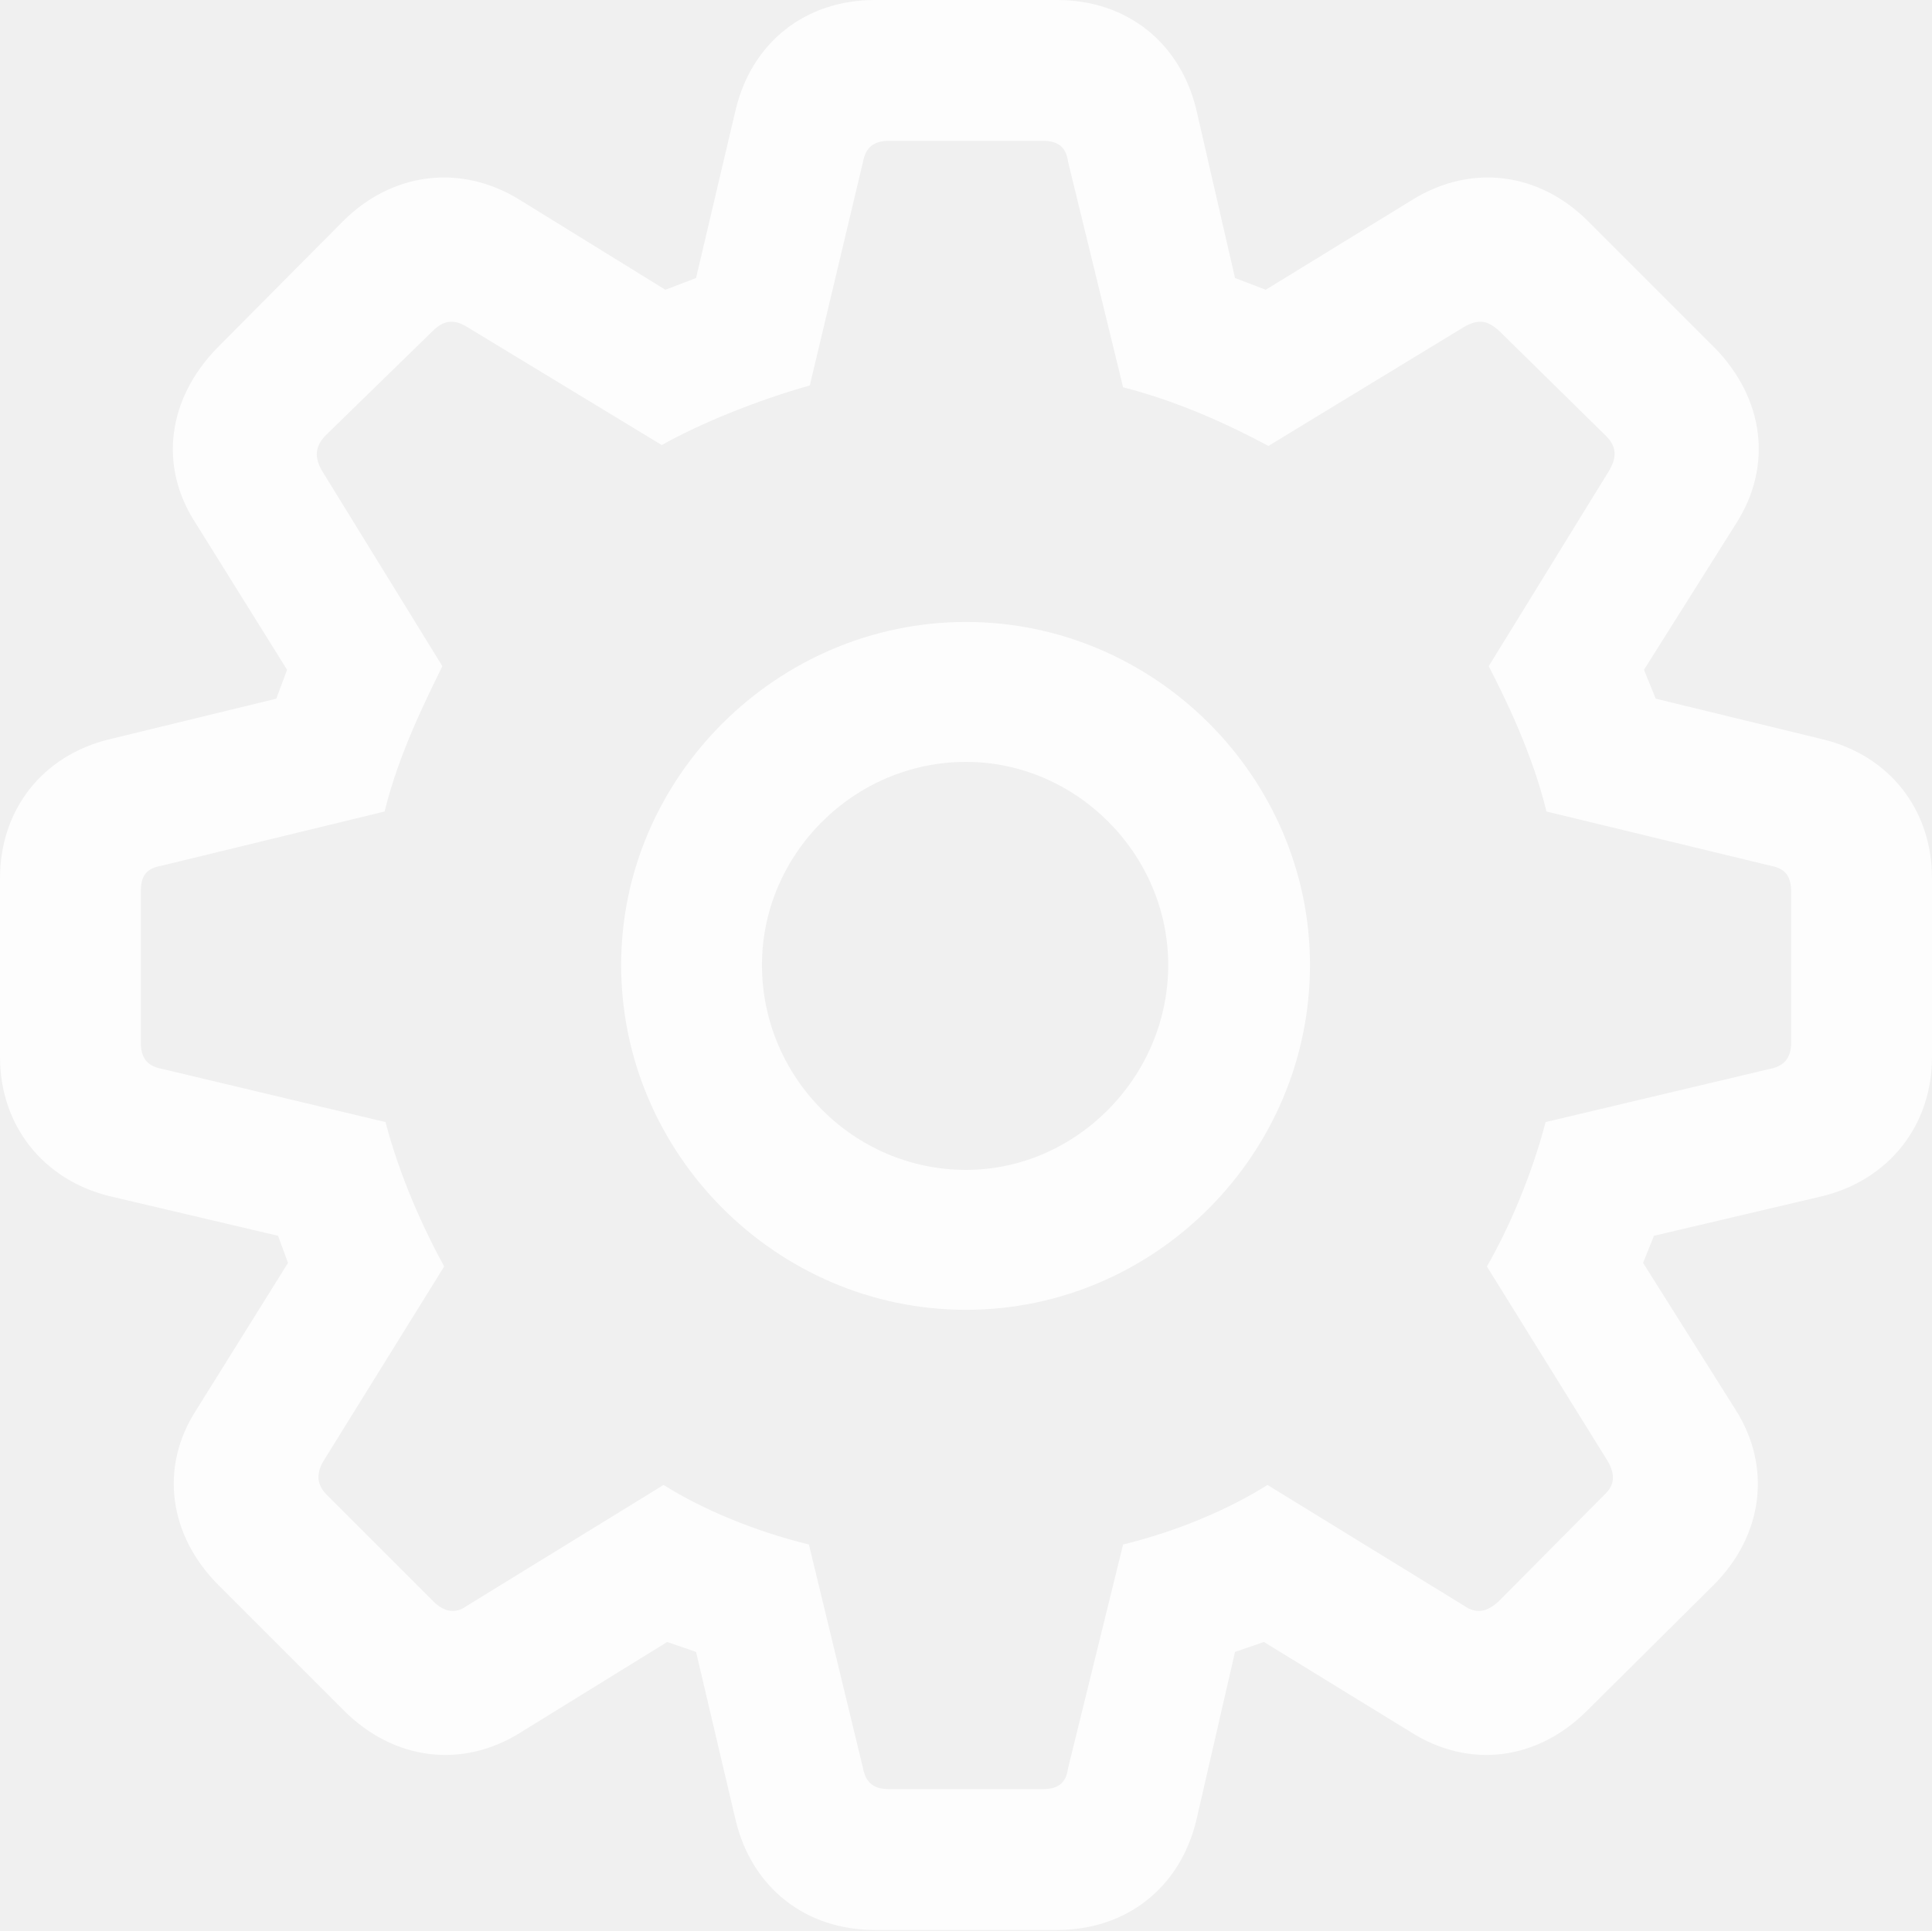
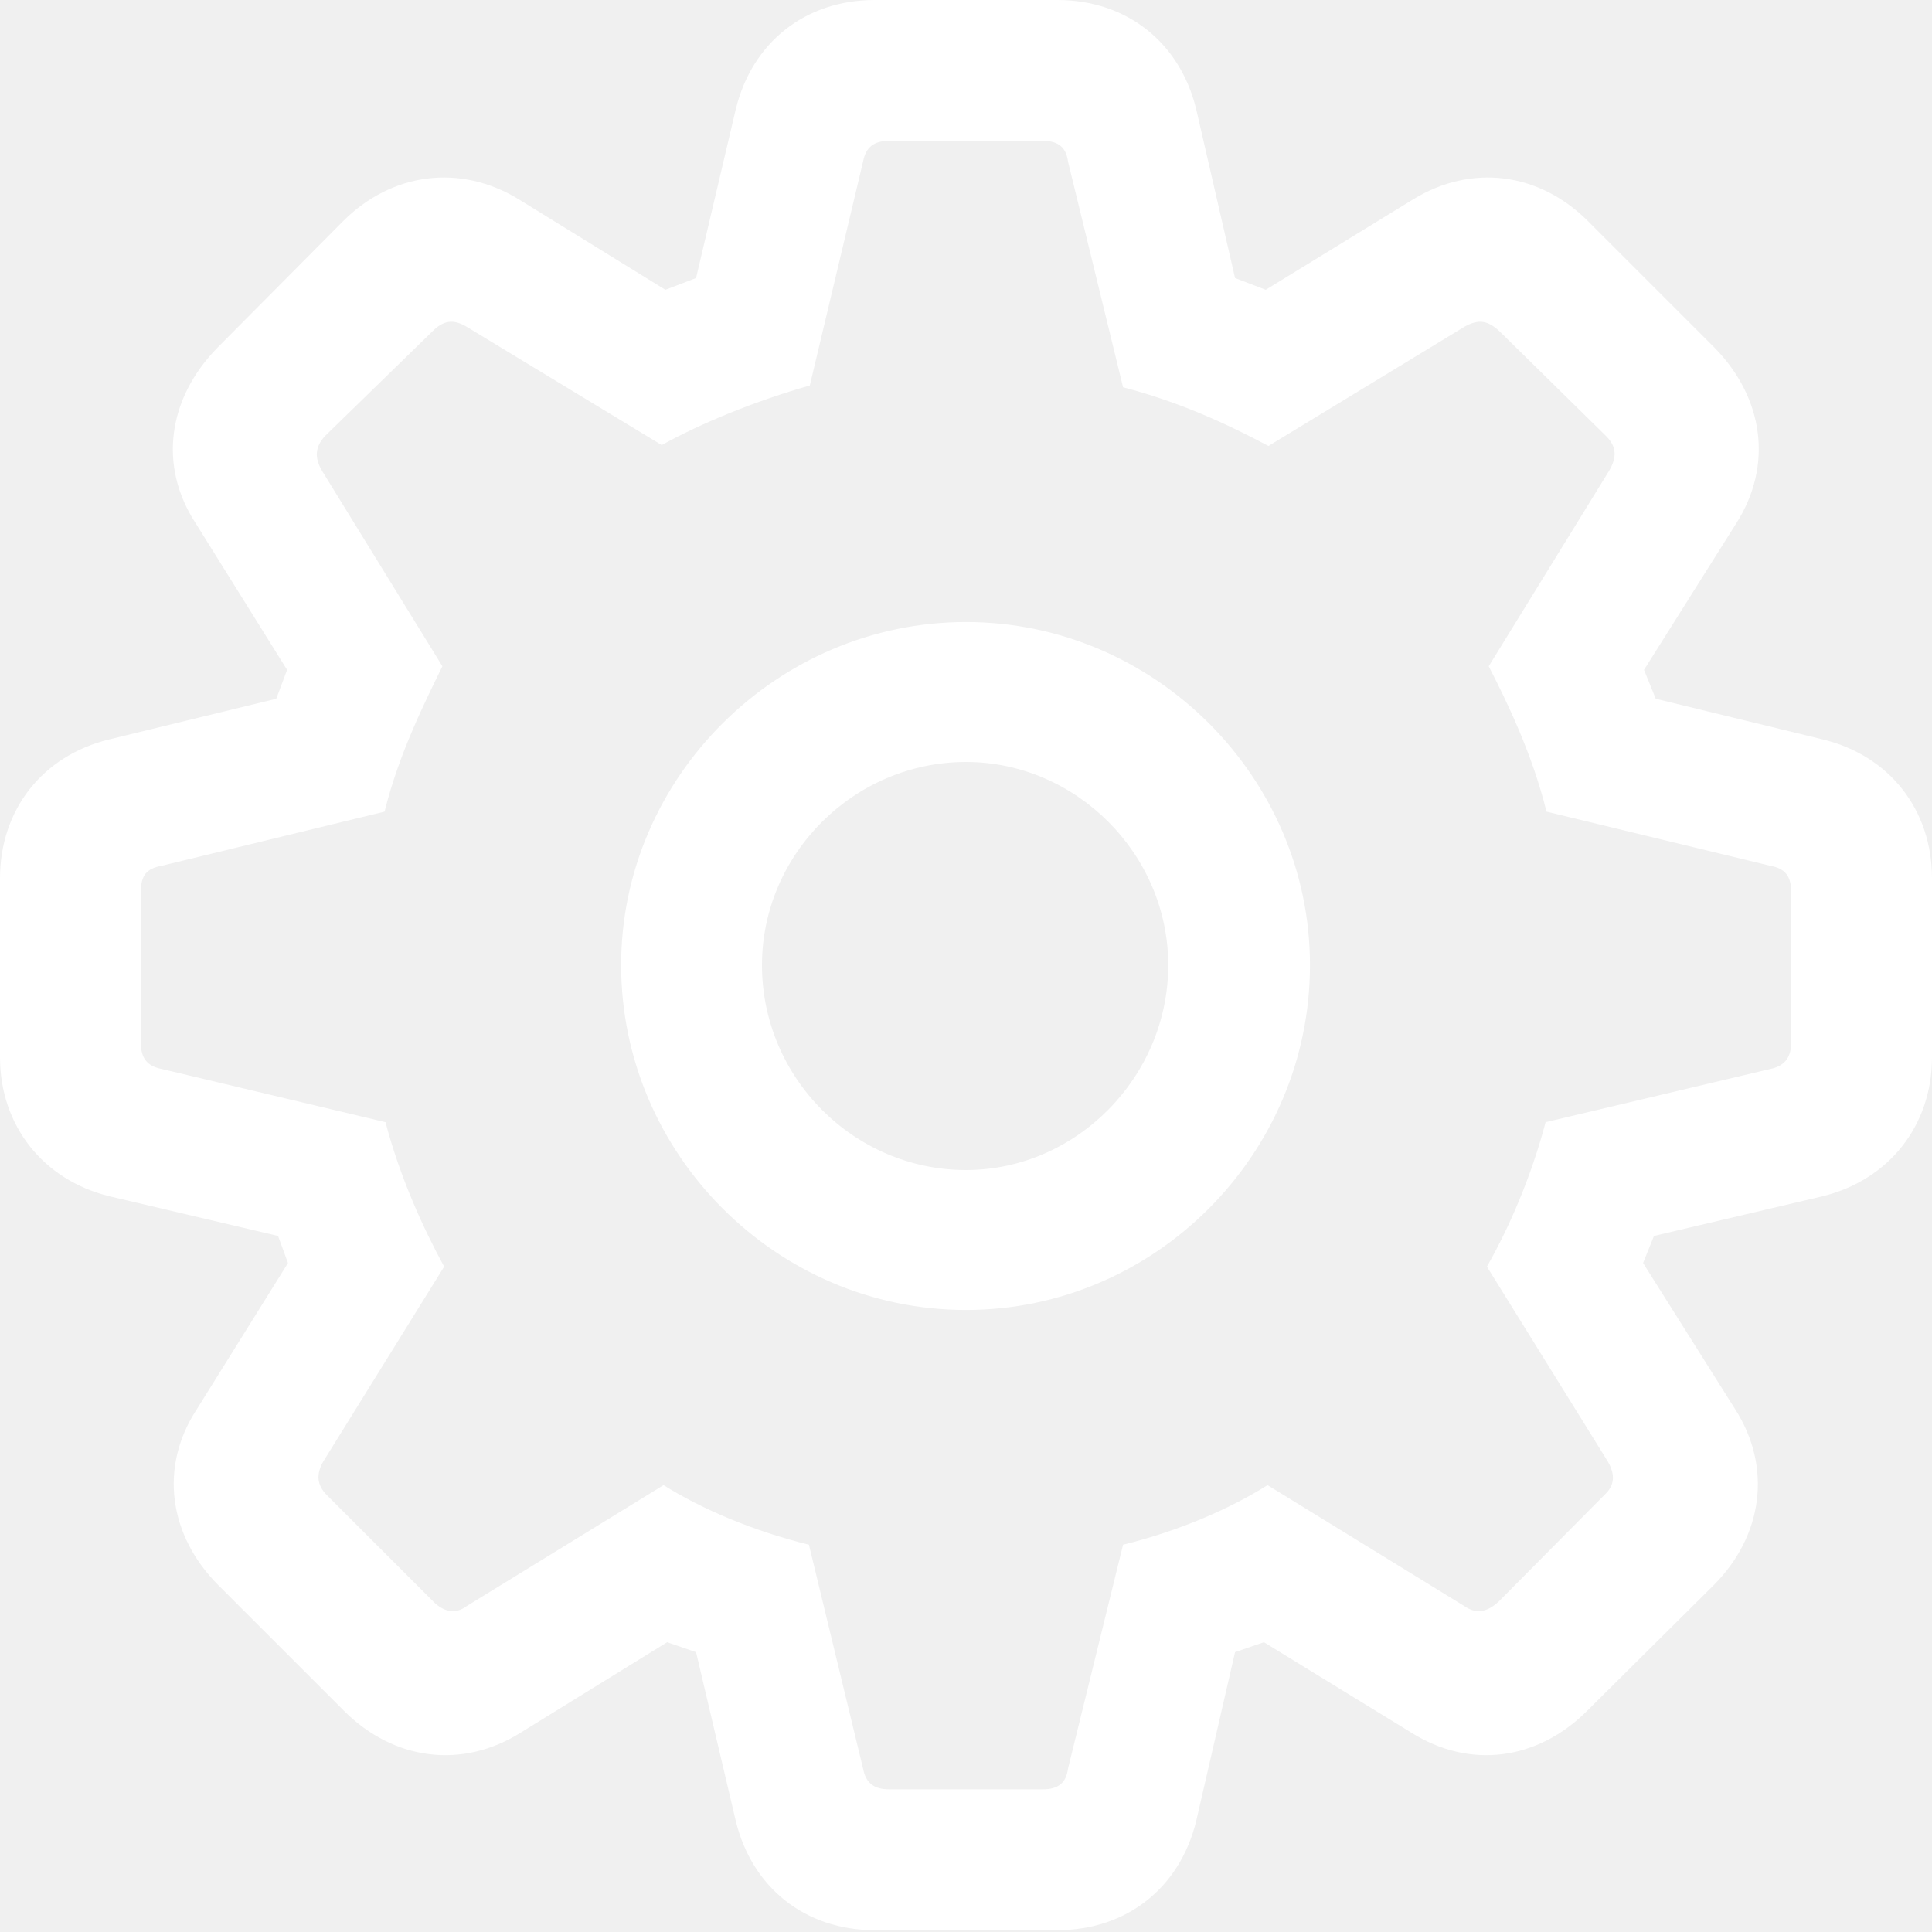
- <svg xmlns="http://www.w3.org/2000/svg" version="1.1" width="54.336" height="54.31">
-   <g>
-     <rect height="54.31" opacity="0" width="54.336" x="0" y="0" />
-     <path d="M24.604 54.285L29.732 54.285C31.688 54.285 33.185 53.092 33.643 51.213L34.734 46.465L35.547 46.185L39.685 48.725C41.336 49.766 43.24 49.512 44.637 48.115L48.191 44.586C49.588 43.19 49.842 41.26 48.801 39.635L46.211 35.522L46.516 34.76L51.264 33.643C53.117 33.185 54.336 31.662 54.336 29.732L54.336 24.705C54.336 22.775 53.143 21.252 51.264 20.795L46.566 19.652L46.236 18.84L48.826 14.727C49.867 13.102 49.613 11.197 48.217 9.775L44.662 6.221C43.291 4.85 41.387 4.596 39.736 5.611L35.598 8.15L34.734 7.82L33.643 3.072C33.185 1.193 31.688 0 29.732 0L24.604 0C22.648 0 21.15 1.193 20.693 3.072L19.576 7.82L18.713 8.15L14.6 5.611C12.949 4.596 11.02 4.85 9.648 6.221L6.119 9.775C4.723 11.197 4.443 13.102 5.51 14.727L8.074 18.84L7.77 19.652L3.072 20.795C1.193 21.252 0 22.775 0 24.705L0 29.732C0 31.662 1.219 33.185 3.072 33.643L7.82 34.76L8.1 35.522L5.535 39.635C4.469 41.26 4.748 43.19 6.145 44.586L9.674 48.115C11.07 49.512 13 49.766 14.65 48.725L18.764 46.185L19.576 46.465L20.693 51.213C21.15 53.092 22.648 54.285 24.604 54.285ZM25.01 50.324C24.578 50.324 24.35 50.147 24.273 49.74L22.75 43.443C21.201 43.062 19.754 42.453 18.662 41.768L13.127 45.17C12.822 45.398 12.492 45.348 12.188 45.043L9.191 42.047C8.912 41.768 8.887 41.463 9.09 41.107L12.492 35.623C11.908 34.557 11.248 33.109 10.842 31.561L4.545 30.062C4.139 29.986 3.961 29.758 3.961 29.326L3.961 25.086C3.961 24.629 4.113 24.426 4.545 24.35L10.816 22.826C11.223 21.176 11.984 19.678 12.441 18.738L9.064 13.254C8.836 12.873 8.861 12.568 9.141 12.264L12.162 9.318C12.467 9.014 12.746 8.963 13.127 9.191L18.611 12.518C19.703 11.908 21.252 11.273 22.775 10.842L24.273 4.545C24.35 4.139 24.578 3.961 25.01 3.961L29.326 3.961C29.758 3.961 29.986 4.139 30.037 4.545L31.586 10.893C33.16 11.299 34.531 11.934 35.674 12.543L41.184 9.191C41.59 8.963 41.844 9.014 42.174 9.318L45.17 12.264C45.475 12.568 45.475 12.873 45.246 13.254L41.869 18.738C42.352 19.678 43.088 21.176 43.494 22.826L49.791 24.35C50.197 24.426 50.375 24.629 50.375 25.086L50.375 29.326C50.375 29.758 50.172 29.986 49.791 30.062L43.469 31.561C43.062 33.109 42.428 34.557 41.818 35.623L45.221 41.107C45.424 41.463 45.424 41.768 45.119 42.047L42.148 45.043C41.818 45.348 41.514 45.398 41.184 45.17L35.648 41.768C34.557 42.453 33.135 43.062 31.586 43.443L30.037 49.74C29.986 50.147 29.758 50.324 29.326 50.324ZM27.168 36.842C32.475 36.842 36.842 32.475 36.842 27.143C36.842 21.861 32.475 17.494 27.168 17.494C21.861 17.494 17.469 21.861 17.469 27.143C17.469 32.449 21.836 36.842 27.168 36.842ZM27.168 32.906C24.02 32.906 21.43 30.316 21.43 27.143C21.43 24.02 24.02 21.43 27.168 21.43C30.266 21.43 32.855 24.02 32.855 27.143C32.855 30.291 30.266 32.906 27.168 32.906Z" fill="#ffffff" fill-opacity="0.85" />
+ <svg xmlns="http://www.w3.org/2000/svg" width="50" height="50" viewBox="0 0 50 50" fill="none">
+   <g clip-path="url(#clip0_402_2)">
+     <path d="M22.64 49.953H27.36C29.159 49.953 30.537 48.855 30.958 47.126L31.963 42.757L32.71 42.5L36.519 44.837C38.037 45.794 39.79 45.561 41.075 44.276L44.346 41.028C45.631 39.743 45.864 37.967 44.907 36.472L42.523 32.687L42.804 31.986L47.173 30.958C48.879 30.537 50 29.136 50 27.36V22.734C50 20.958 48.902 19.556 47.173 19.136L42.85 18.084L42.547 17.336L44.93 13.551C45.888 12.056 45.654 10.304 44.369 8.995L41.098 5.724C39.837 4.463 38.084 4.229 36.565 5.164L32.757 7.5L31.963 7.196L30.958 2.827C30.537 1.098 29.159 0 27.36 0H22.64C20.841 0 19.463 1.098 19.042 2.827L18.014 7.196L17.22 7.5L13.435 5.164C11.916 4.229 10.14 4.463 8.879 5.724L5.631 8.995C4.346 10.304 4.089 12.056 5.07 13.551L7.43 17.336L7.15 18.084L2.827 19.136C1.098 19.556 0 20.958 0 22.734V27.36C0 29.136 1.121 30.537 2.827 30.958L7.196 31.986L7.453 32.687L5.093 36.472C4.112 37.967 4.369 39.743 5.654 41.028L8.902 44.276C10.187 45.561 11.963 45.794 13.481 44.837L17.266 42.5L18.014 42.757L19.042 47.126C19.463 48.855 20.841 49.953 22.64 49.953ZM23.014 46.308C22.617 46.308 22.407 46.145 22.336 45.771L20.935 39.977C19.509 39.626 18.178 39.065 17.173 38.435L12.079 41.565C11.799 41.776 11.495 41.729 11.215 41.449L8.458 38.692C8.201 38.435 8.178 38.154 8.364 37.827L11.495 32.78C10.958 31.799 10.35 30.467 9.977 29.042L4.182 27.664C3.808 27.593 3.645 27.383 3.645 26.986V23.084C3.645 22.664 3.785 22.477 4.182 22.407L9.953 21.005C10.327 19.486 11.028 18.108 11.449 17.243L8.341 12.196C8.131 11.846 8.154 11.566 8.411 11.285L11.192 8.575C11.472 8.294 11.729 8.248 12.079 8.458L17.126 11.519C18.131 10.958 19.556 10.374 20.958 9.977L22.336 4.182C22.407 3.808 22.617 3.645 23.014 3.645H26.986C27.383 3.645 27.593 3.808 27.64 4.182L29.065 10.023C30.514 10.397 31.776 10.981 32.827 11.542L37.897 8.458C38.271 8.248 38.505 8.294 38.808 8.575L41.565 11.285C41.846 11.566 41.846 11.846 41.636 12.196L38.528 17.243C38.972 18.108 39.65 19.486 40.023 21.005L45.818 22.407C46.192 22.477 46.355 22.664 46.355 23.084V26.986C46.355 27.383 46.168 27.593 45.818 27.664L40 29.042C39.626 30.467 39.042 31.799 38.481 32.78L41.612 37.827C41.799 38.154 41.799 38.435 41.519 38.692L38.785 41.449C38.481 41.729 38.201 41.776 37.897 41.565L32.804 38.435C31.799 39.065 30.491 39.626 29.065 39.977L27.64 45.771C27.593 46.145 27.383 46.308 26.986 46.308H23.014ZM25 33.902C29.883 33.902 33.902 29.883 33.902 24.977C33.902 20.117 29.883 16.098 25 16.098C20.117 16.098 16.075 20.117 16.075 24.977C16.075 29.86 20.093 33.902 25 33.902ZM25 30.28C22.103 30.28 19.72 27.897 19.72 24.977C19.72 22.103 22.103 19.72 25 19.72C27.851 19.72 30.234 22.103 30.234 24.977C30.234 27.874 27.851 30.28 25 30.28Z" fill="white" style="fill:white;fill:white;fill-opacity:1;" />
  </g>
+   <defs>
+     <clipPath id="clip0_402_2">
+       <rect width="50" height="49.977" fill="white" style="fill:white;fill:white;fill-opacity:1;" />
+     </clipPath>
+   </defs>
</svg>
